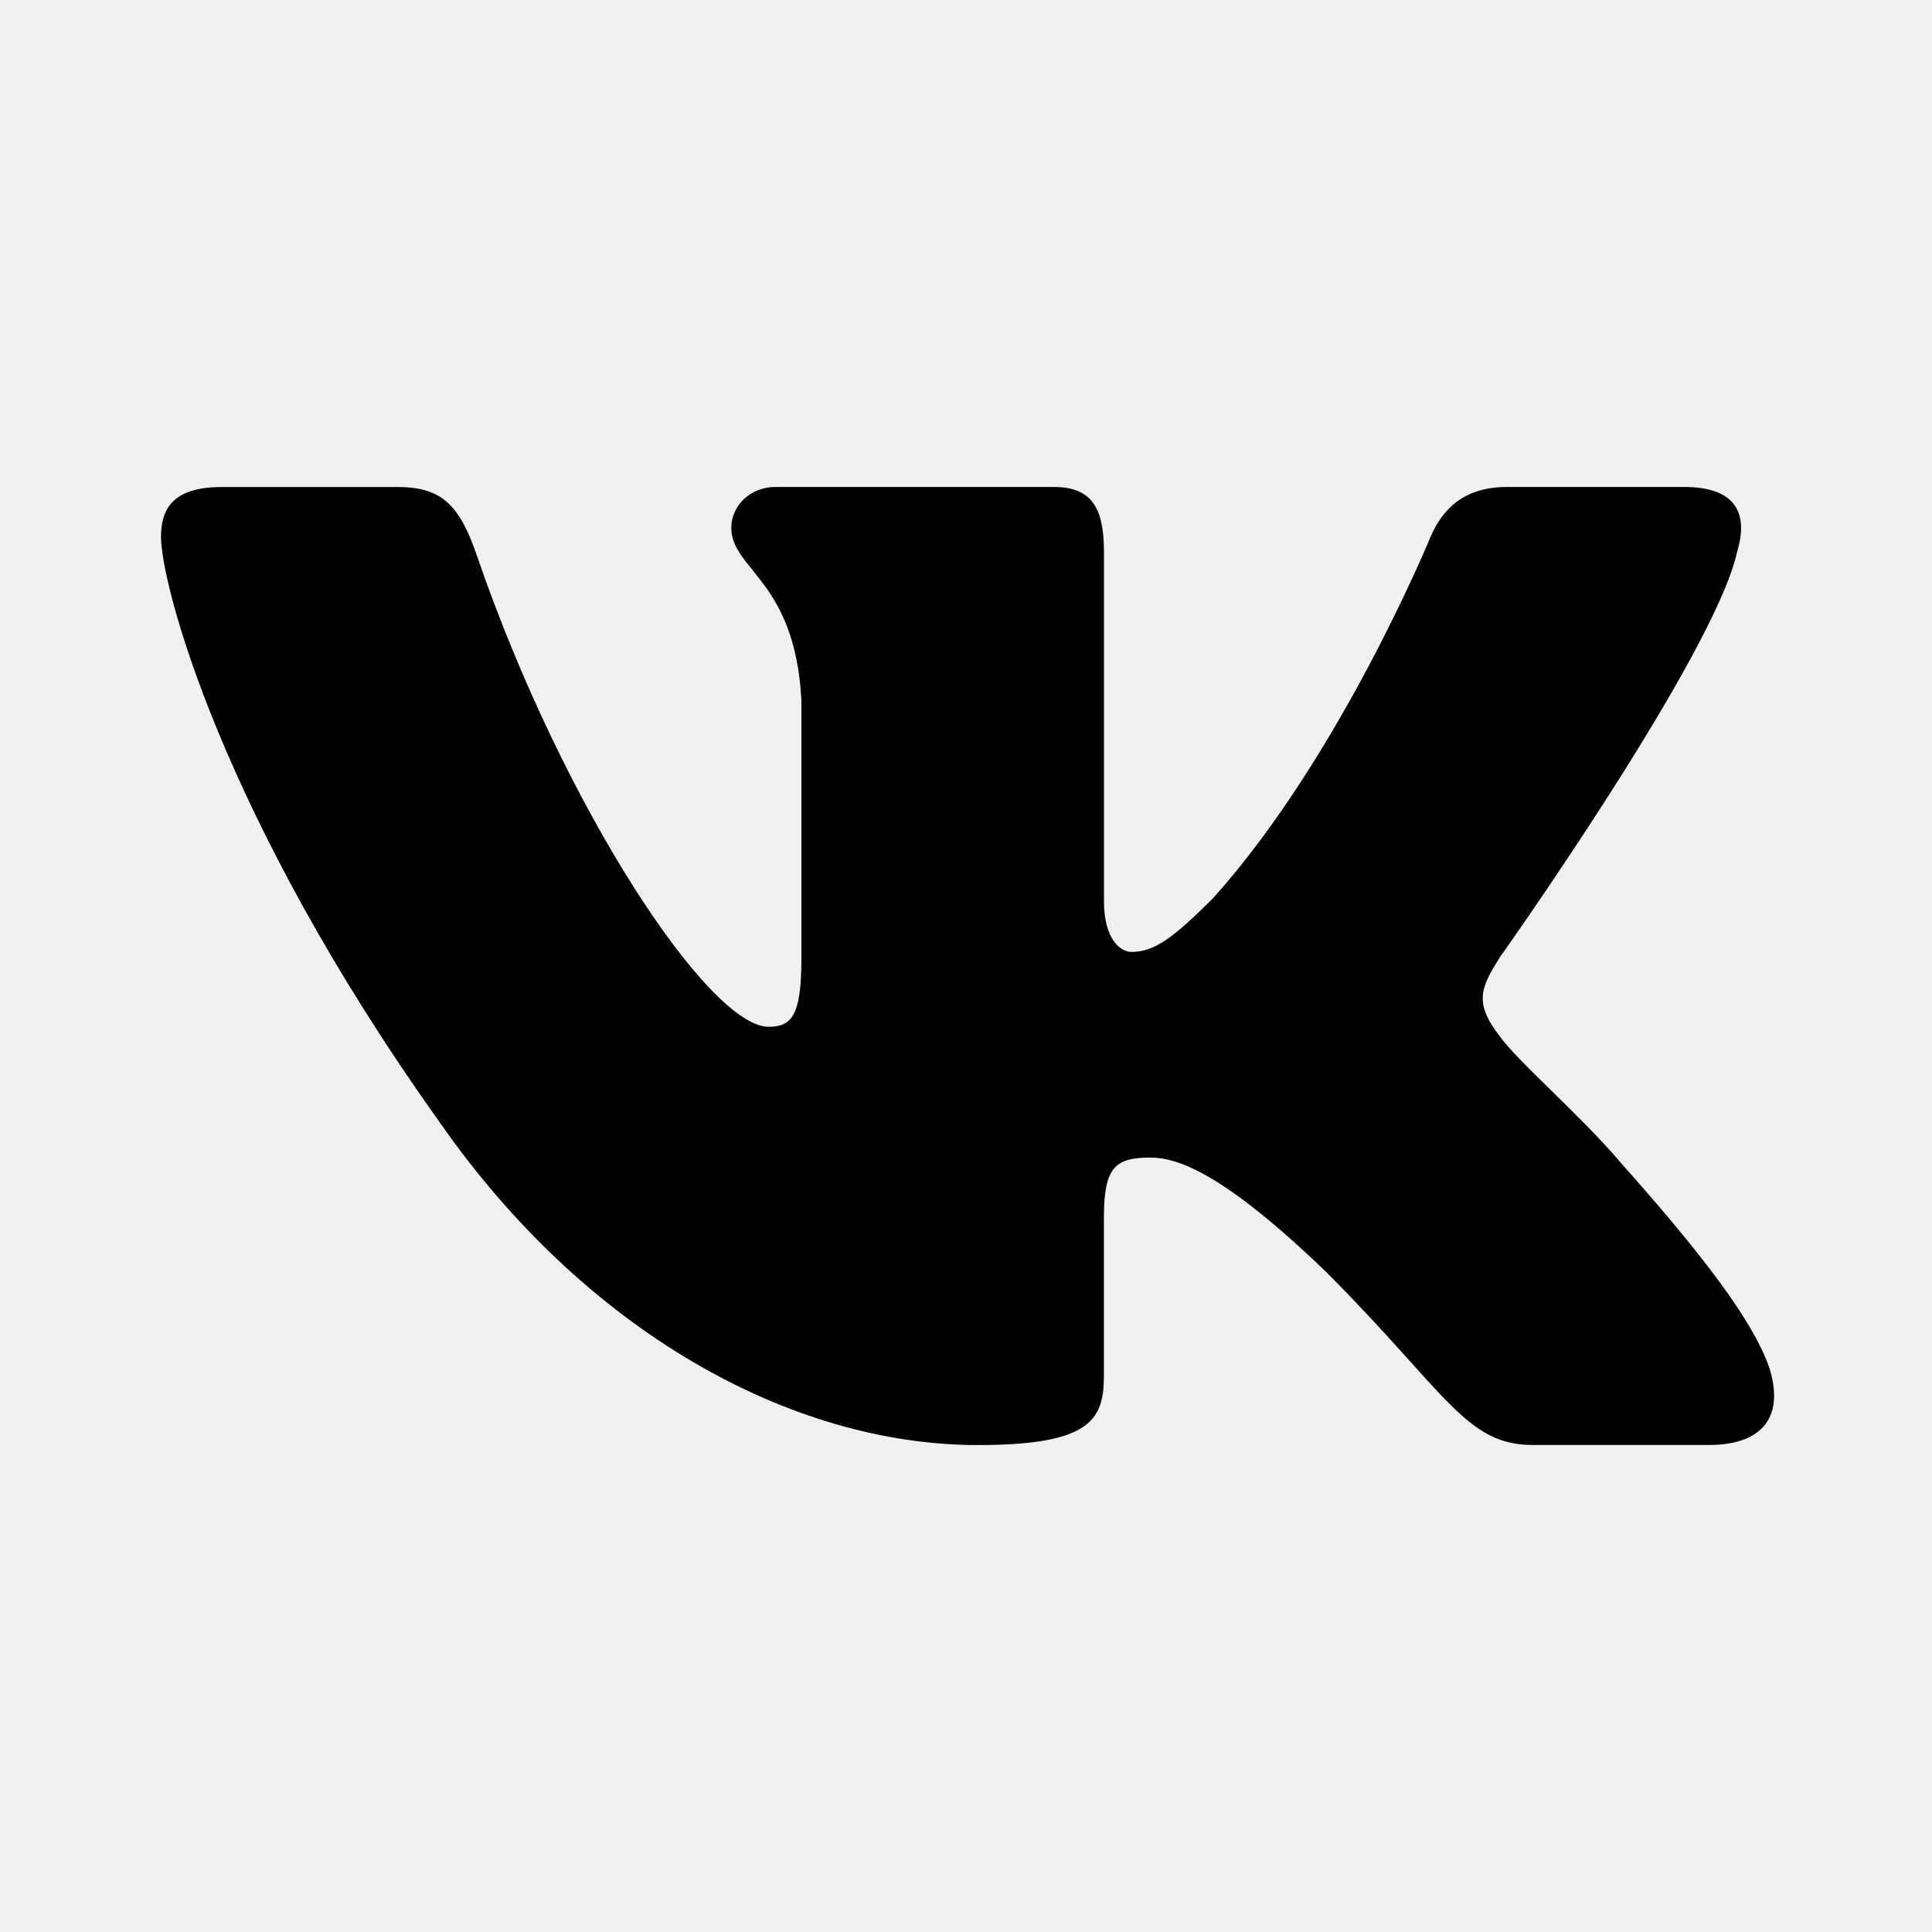
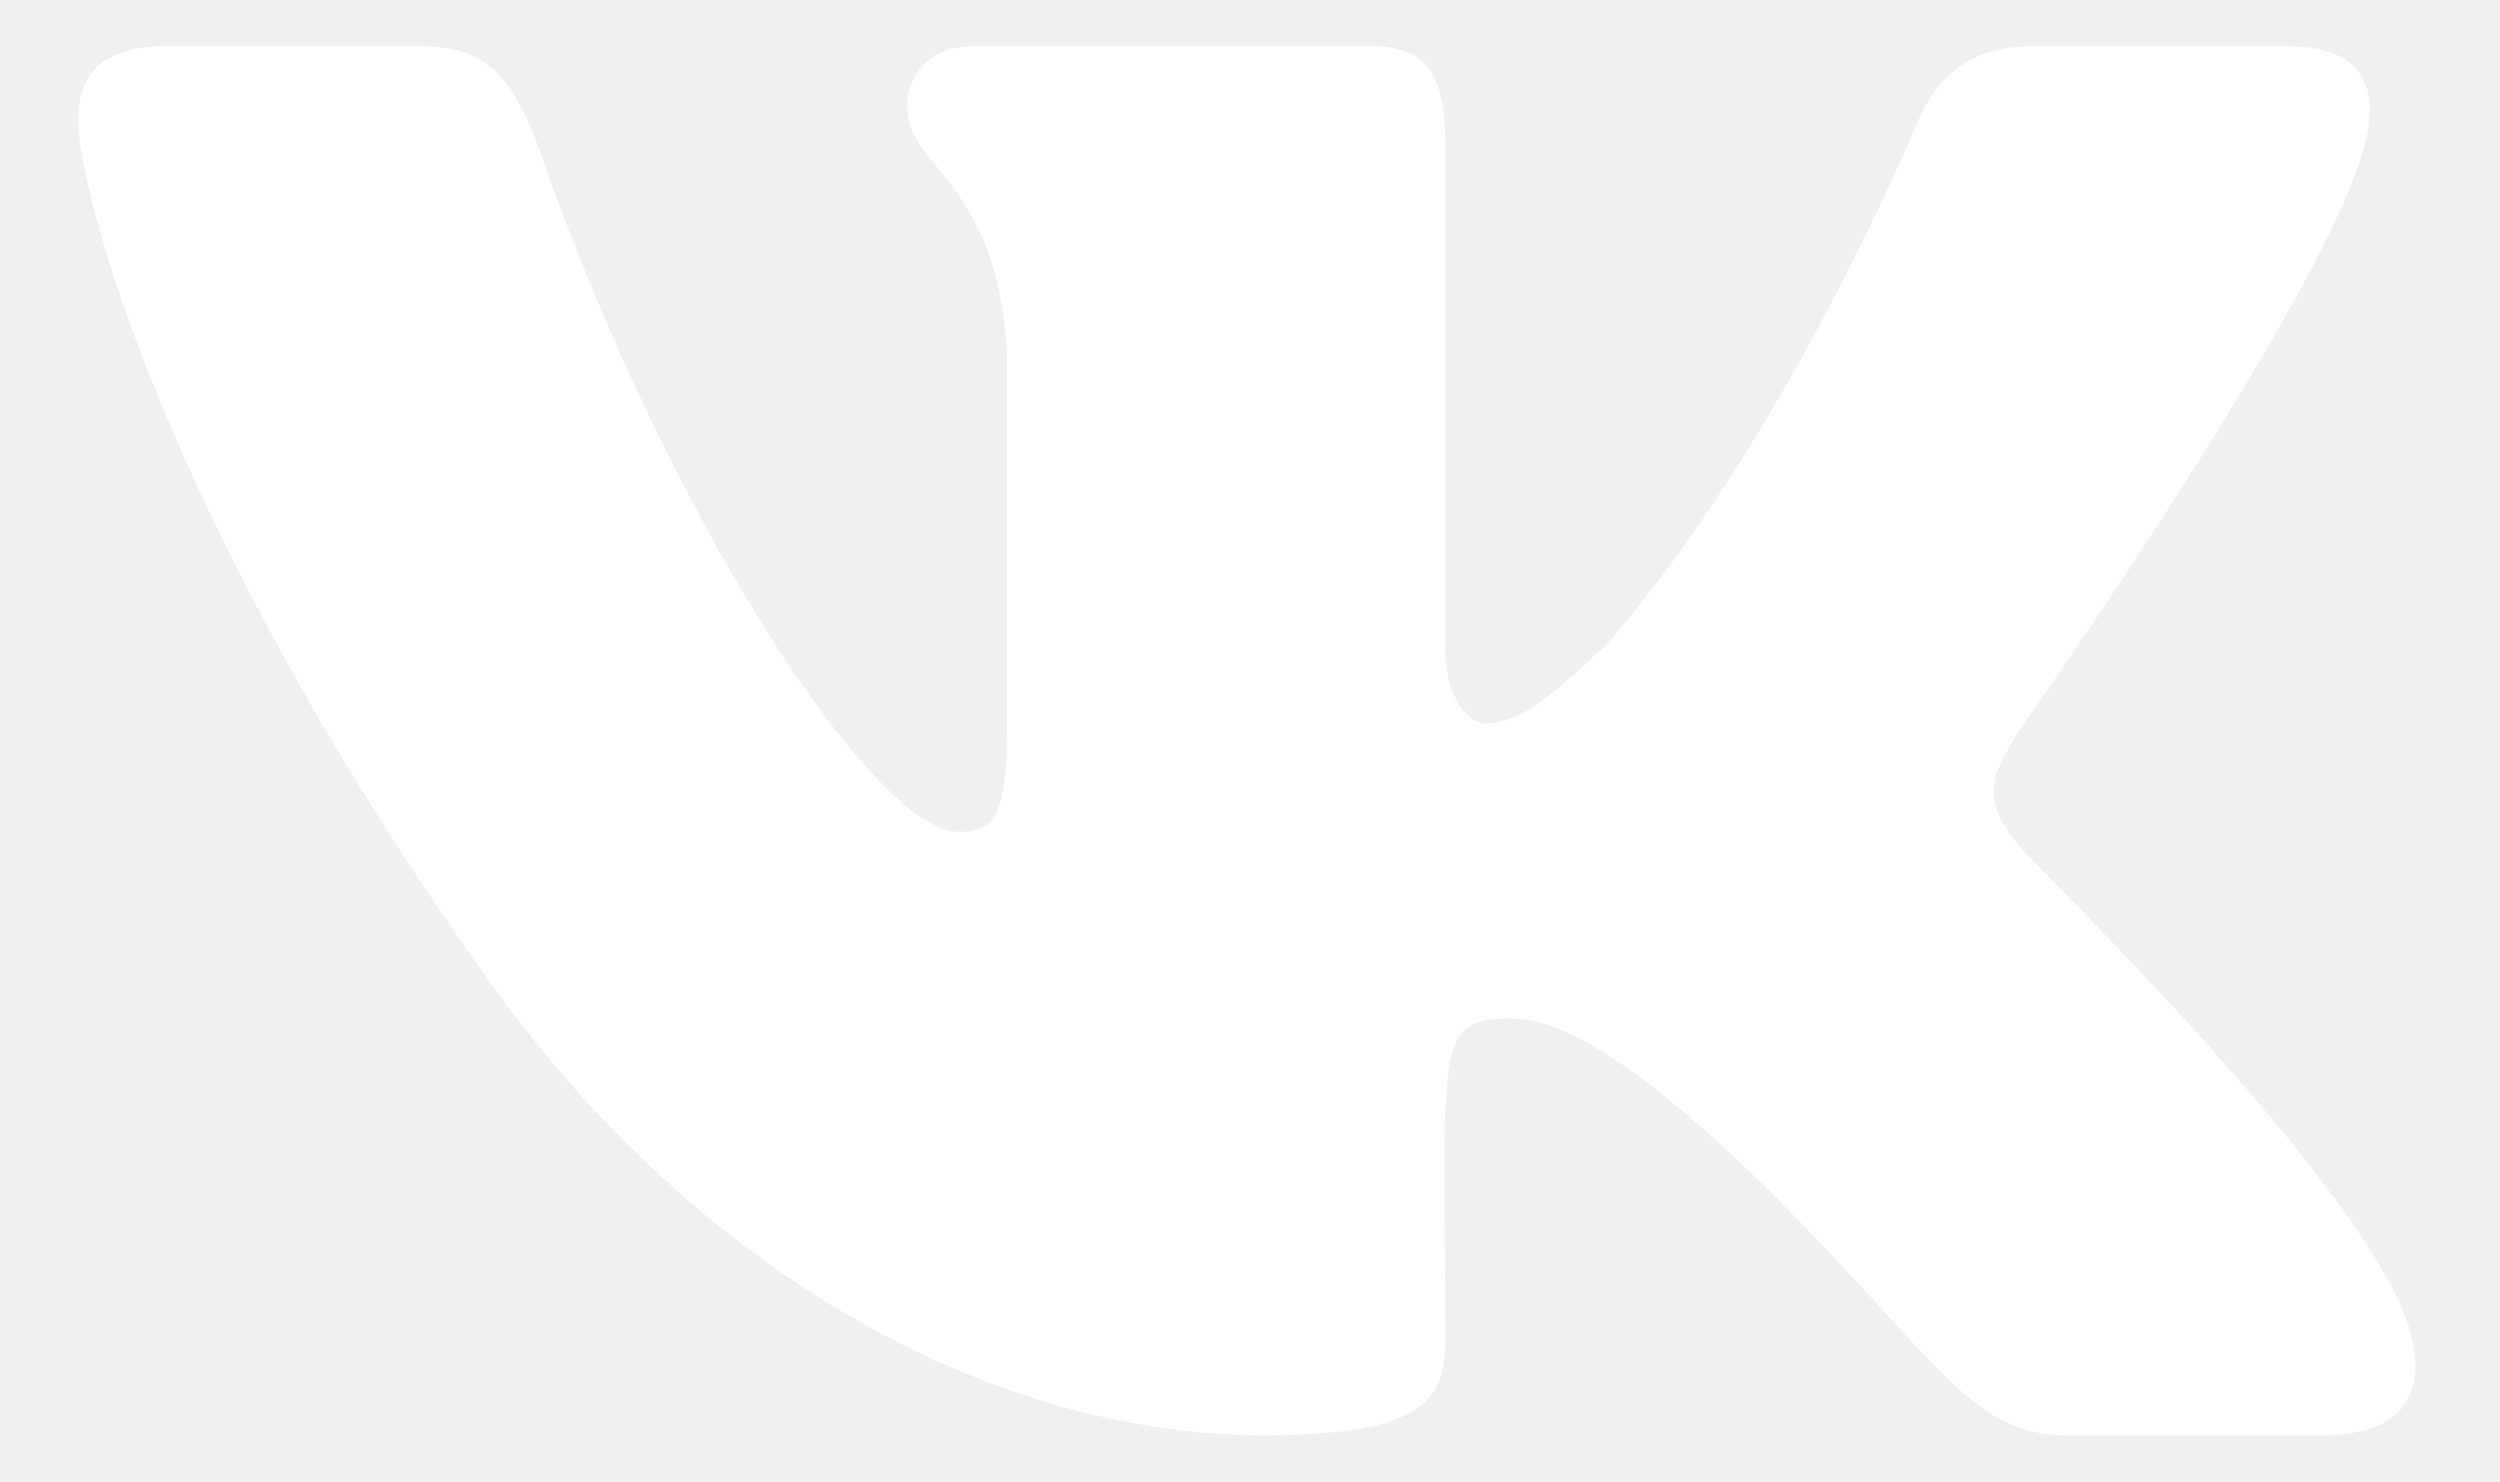
- <svg xmlns="http://www.w3.org/2000/svg" width="24" height="24" viewBox="0 0 24 24" fill="none">
-   <path d="M21.579 6.855C21.719 6.39 21.579 6.049 20.917 6.049H18.724C18.166 6.049 17.911 6.344 17.771 6.668C17.771 6.668 16.656 9.387 15.076 11.15C14.566 11.663 14.333 11.825 14.055 11.825C13.916 11.825 13.714 11.663 13.714 11.198V6.855C13.714 6.297 13.553 6.049 13.088 6.049H9.642C9.294 6.049 9.084 6.307 9.084 6.553C9.084 7.081 9.874 7.203 9.955 8.691V11.919C9.955 12.626 9.828 12.755 9.548 12.755C8.805 12.755 6.997 10.026 5.924 6.902C5.715 6.295 5.504 6.05 4.944 6.05H2.752C2.125 6.05 2 6.345 2 6.669C2 7.251 2.743 10.131 5.461 13.94C7.273 16.541 9.824 17.951 12.148 17.951C13.541 17.951 13.713 17.638 13.713 17.098V15.132C13.713 14.506 13.846 14.38 14.287 14.38C14.611 14.38 15.169 14.544 16.47 15.797C17.956 17.283 18.202 17.95 19.037 17.95H21.229C21.855 17.95 22.168 17.637 21.988 17.019C21.791 16.404 21.081 15.509 20.139 14.45C19.627 13.846 18.862 13.196 18.629 12.871C18.304 12.452 18.398 12.267 18.629 11.895C18.63 11.896 21.301 8.134 21.579 6.855Z" fill="black" />
+ <svg xmlns="http://www.w3.org/2000/svg" width="27" height="16" viewBox="0 0 27 16" fill="none">
+   <path d="M25.547 1.531C25.688 0.969 25.547 0.5 24.703 0.5H21.938C21.234 0.5 20.906 0.875 20.719 1.297C20.719 1.297 19.312 4.719 17.344 6.969C16.688 7.578 16.406 7.812 16.031 7.812C15.891 7.812 15.609 7.578 15.609 7.016V1.531C15.609 0.828 15.422 0.5 14.812 0.5H10.5C10.031 0.5 9.797 0.828 9.797 1.156C9.797 1.812 10.781 1.953 10.875 3.828V7.906C10.875 8.797 10.734 8.984 10.359 8.984C9.422 8.984 7.172 5.516 5.812 1.578C5.531 0.828 5.25 0.5 4.547 0.5H1.781C1.031 0.5 0.844 0.875 0.844 1.297C0.844 2.047 1.781 5.656 5.203 10.484C7.5 13.766 10.734 15.5 13.641 15.5C15.375 15.5 15.609 15.125 15.609 14.469C15.609 11.328 15.469 11 16.312 11C16.734 11 17.438 11.234 19.078 12.828C20.953 14.703 21.281 15.5 22.312 15.5H25.078C25.875 15.5 26.25 15.125 26.016 14.328C25.5 12.734 21.984 9.359 21.797 9.125C21.375 8.609 21.516 8.375 21.797 7.906C21.797 7.906 25.172 3.125 25.547 1.531Z" fill="white" />
</svg>
